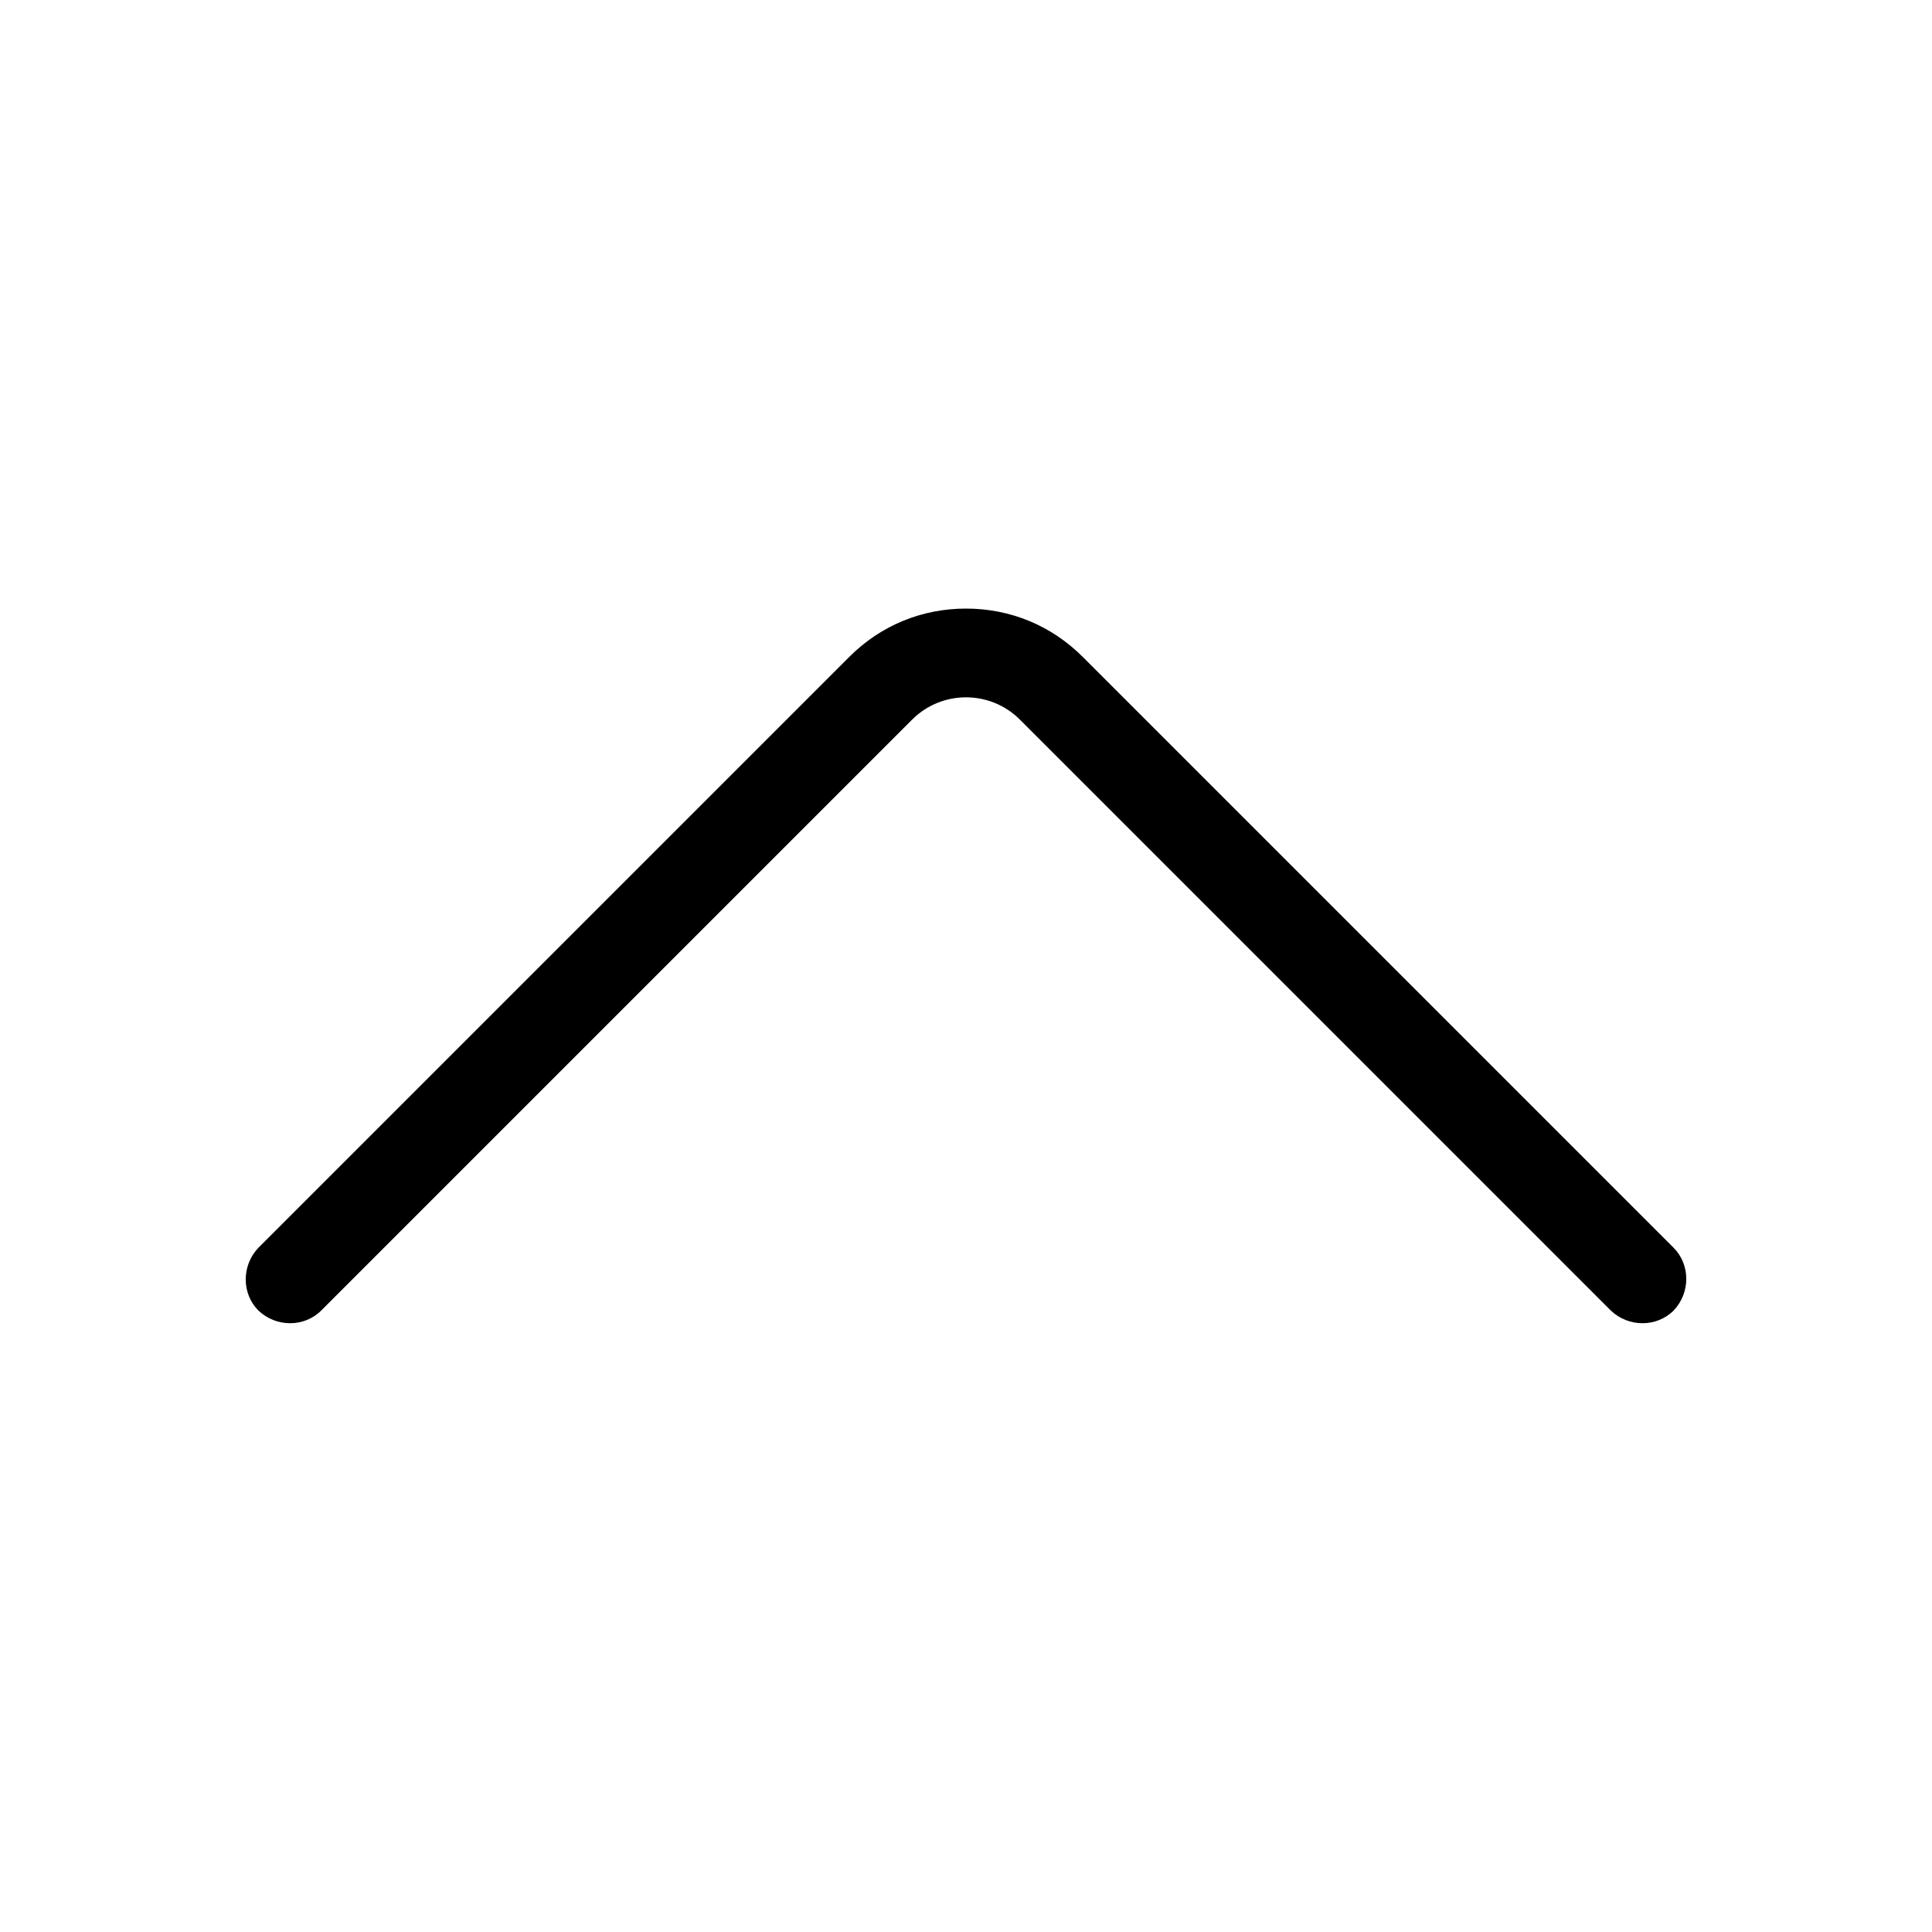
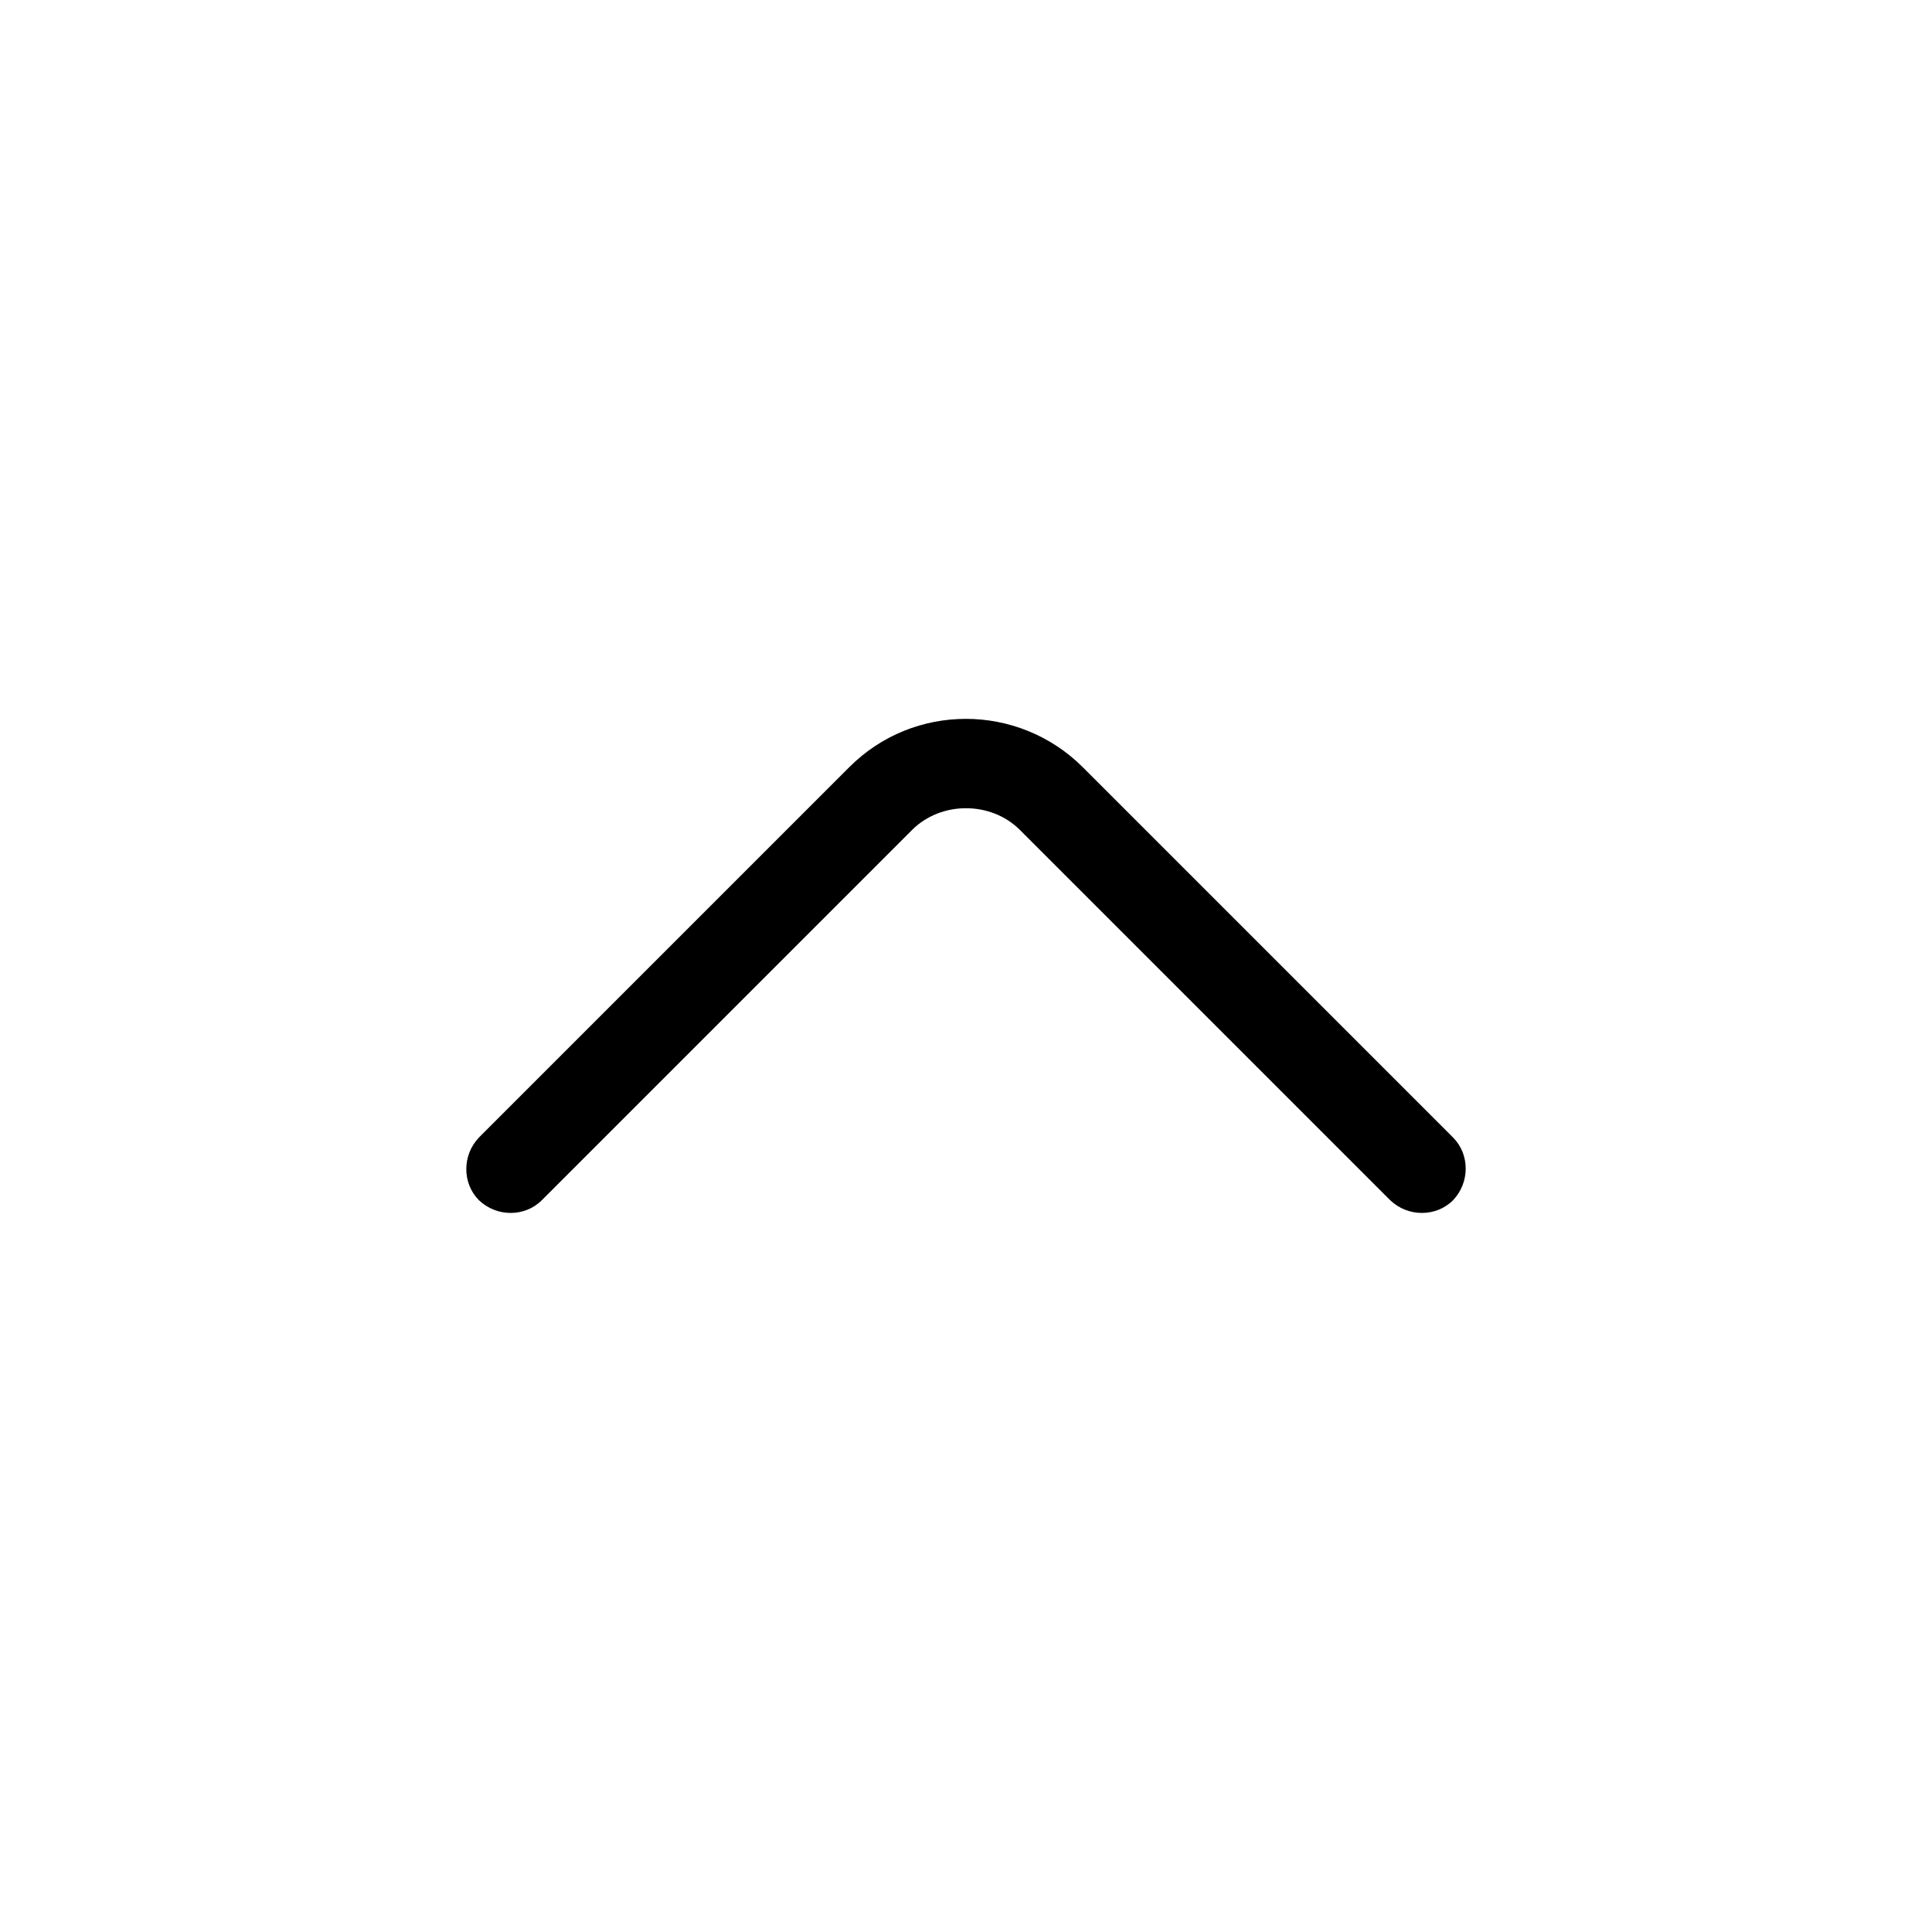
- <svg xmlns="http://www.w3.org/2000/svg" id="FF" viewBox="0 0 24 24">
-   <path d="M12,7.56c.55,0,1.06.21,1.45.6l7.34,7.34c.21.21.21.56,0,.78-.21.21-.56.21-.78,0l-7.34-7.34c-.37-.37-.97-.37-1.34,0l-7.34,7.34c-.21.21-.56.21-.78,0-.21-.21-.21-.56,0-.78l7.34-7.34c.39-.39.9-.6,1.45-.6Z" style="fill: #000; stroke-width: 0px;" />
+ <svg xmlns="http://www.w3.org/2000/svg" id="TF" viewBox="0 0 24 24">
+   <path d="M12,8.93c.52,0,1.05.2,1.45.6l4.6,4.6c.21.21.21.56,0,.78-.21.21-.56.21-.78,0l-4.6-4.6c-.36-.36-.98-.36-1.34,0l-4.6,4.6c-.21.21-.56.21-.78,0-.21-.21-.21-.56,0-.78l4.6-4.6c.4-.4.92-.6,1.45-.6Z" />
</svg>
